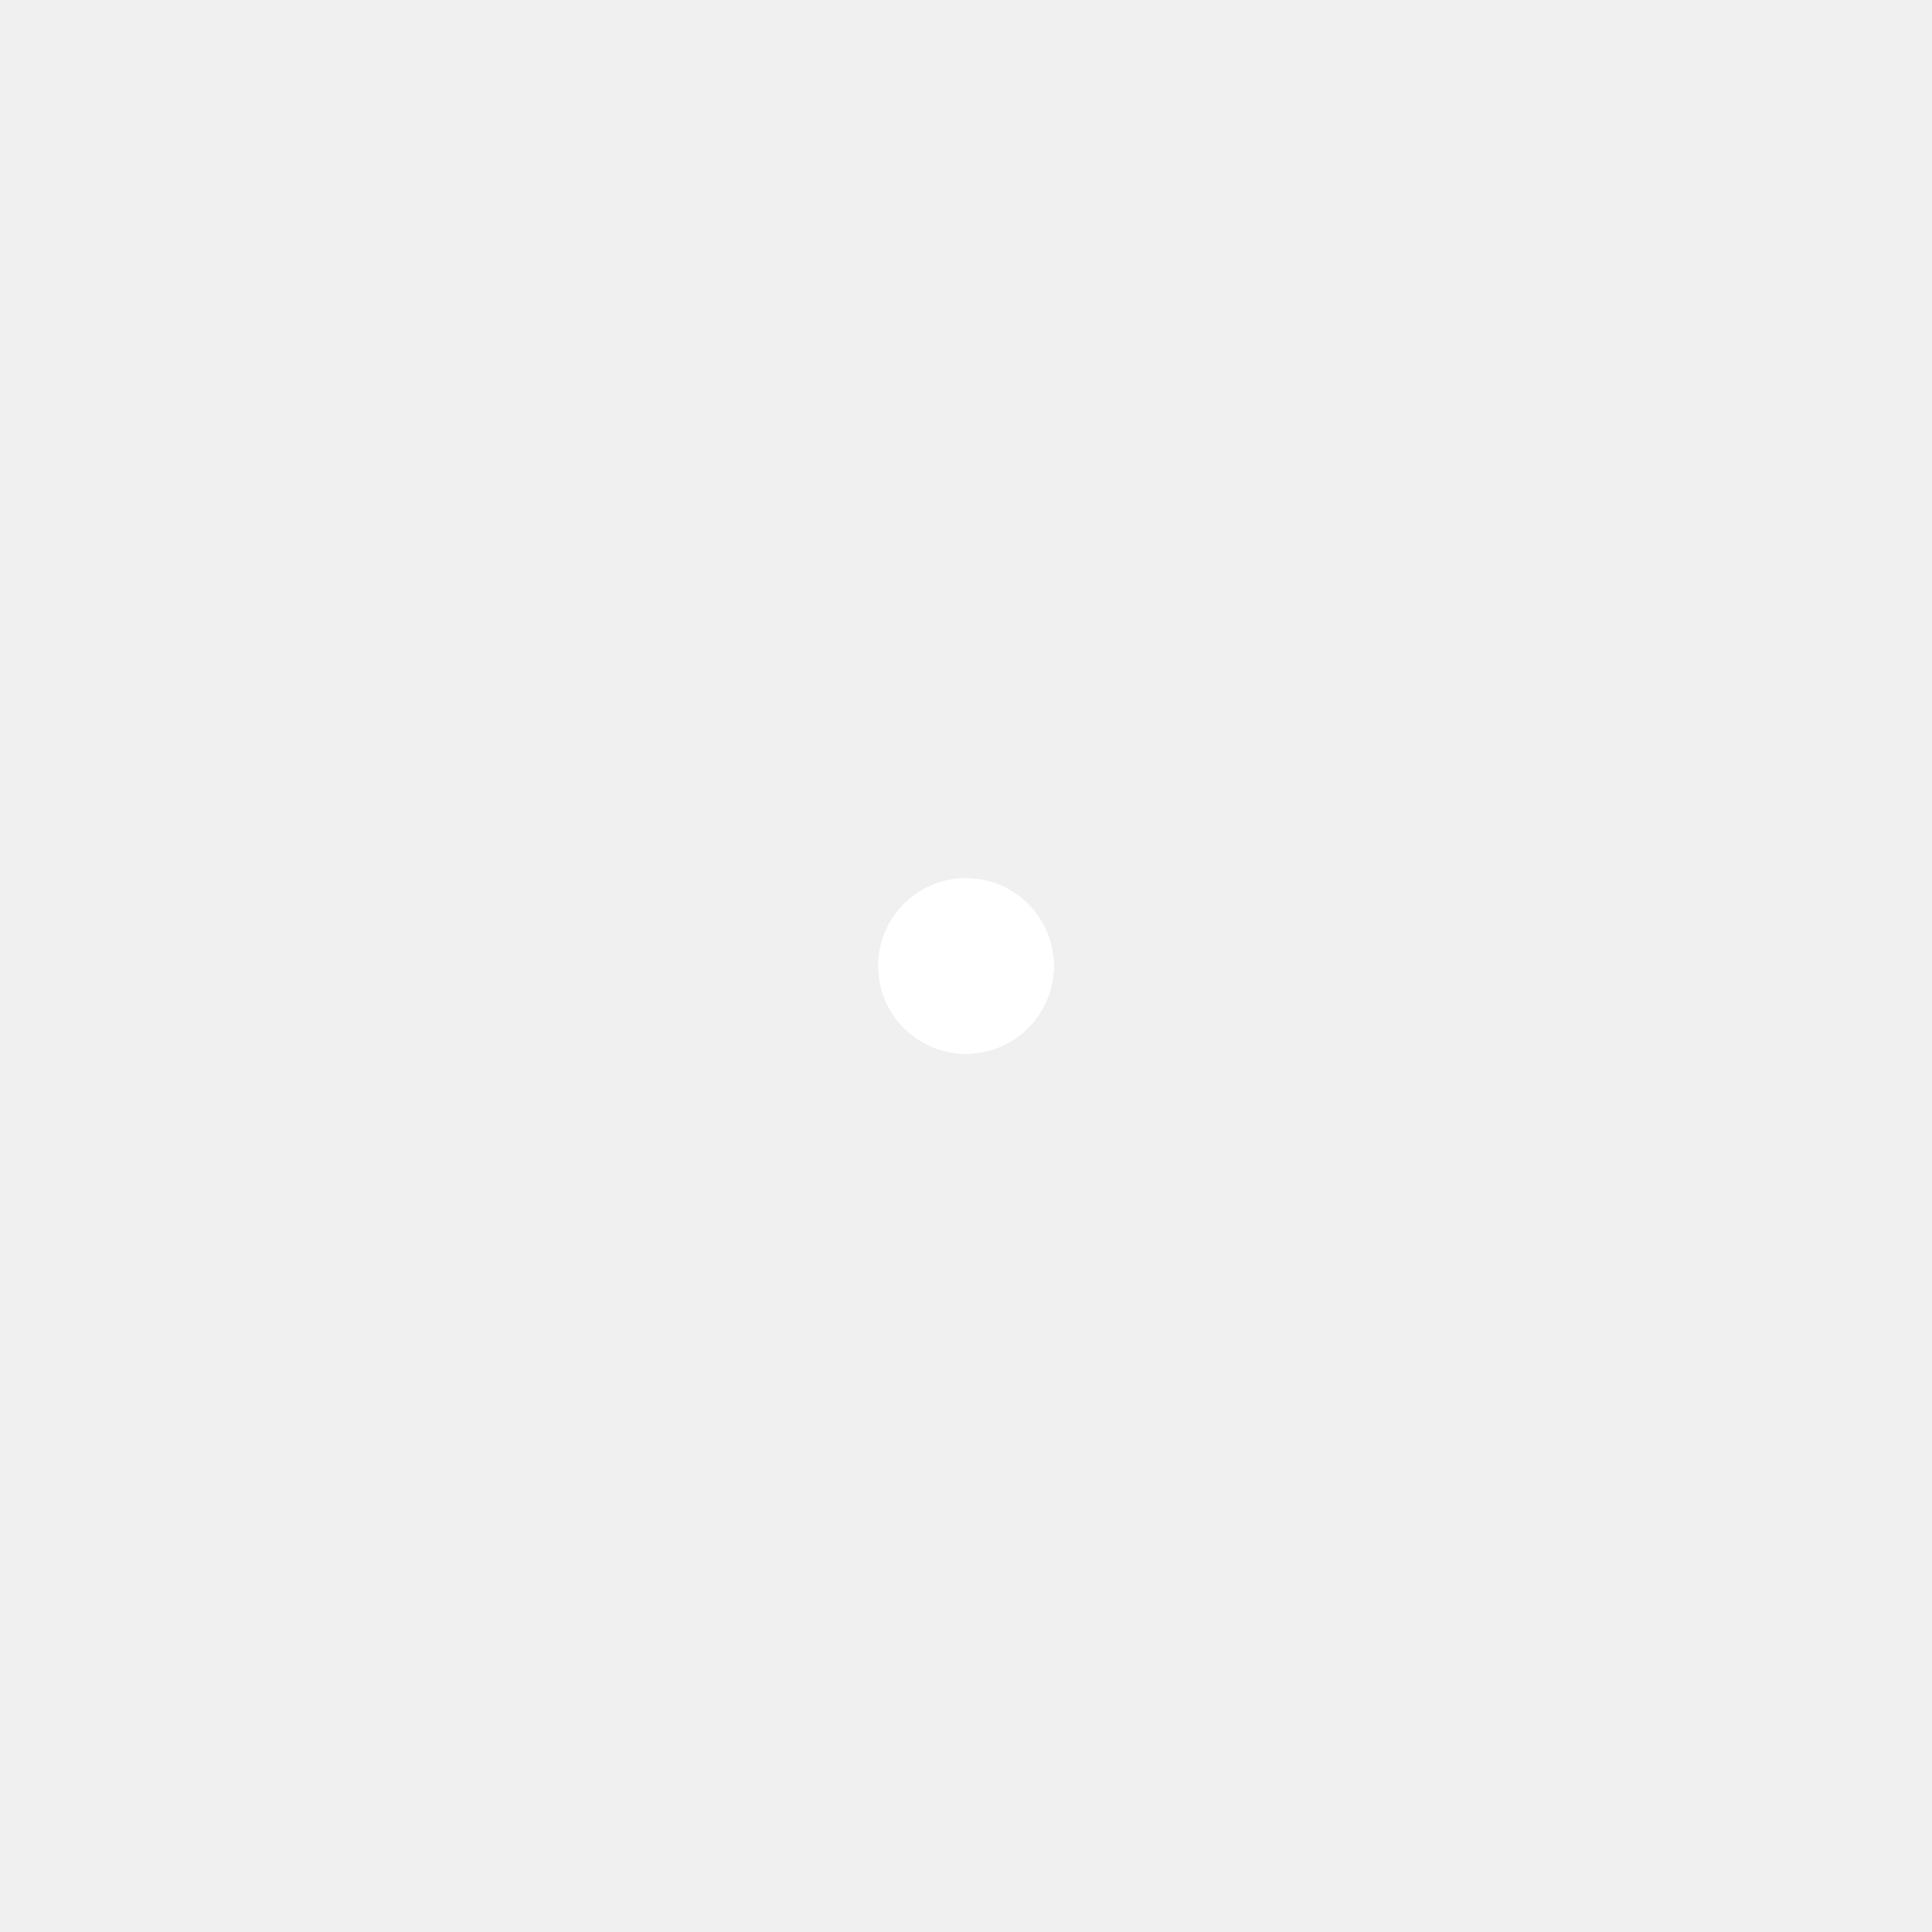
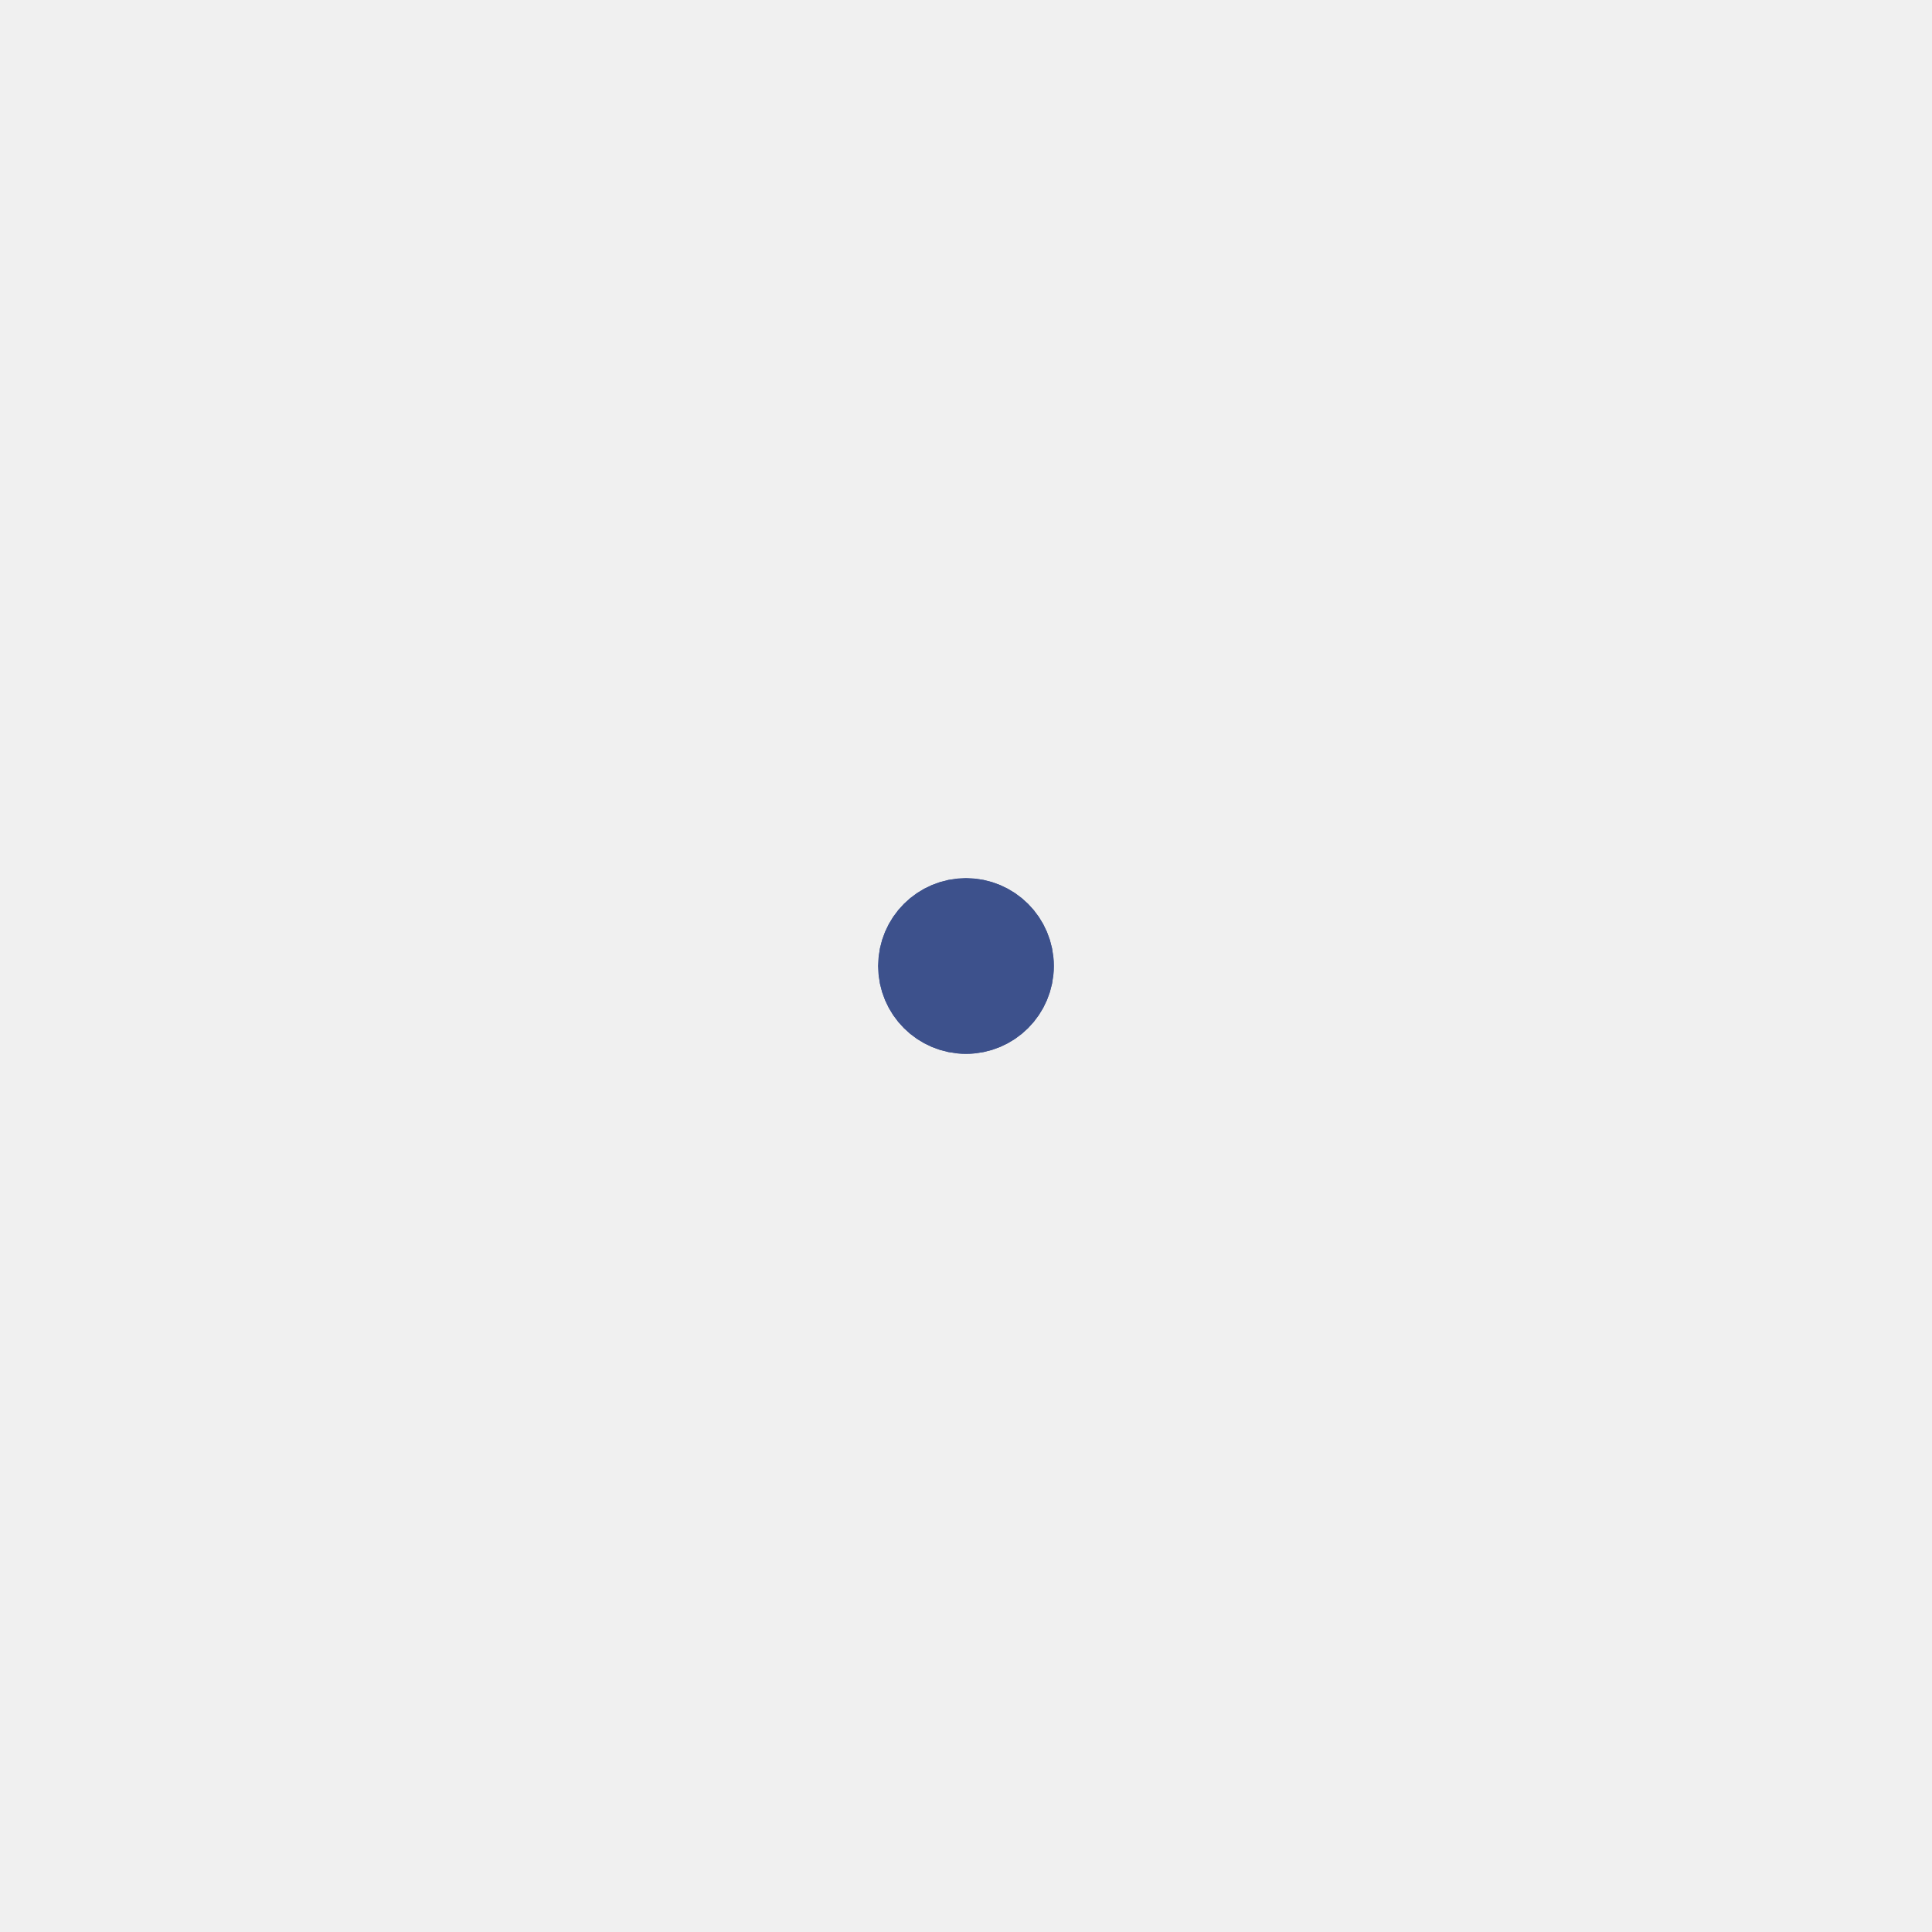
- <svg xmlns="http://www.w3.org/2000/svg" width="44" height="44" viewBox="0 0 44 44" stroke="#fff">
+ <svg xmlns="http://www.w3.org/2000/svg" width="44" height="44" viewBox="0 0 44 44" stroke="#3d518c">
  <g fill="none" fill-rule="evenodd" stroke-width="2">
    <circle cx="22" cy="22" r="1">
      <animate attributeName="r" begin="0s" dur="1.8s" values="1; 20" calcMode="spline" keyTimes="0; 1" keySplines="0.165, 0.84, 0.44, 1" repeatCount="indefinite" />
      <animate attributeName="stroke-opacity" begin="0s" dur="1.8s" values="1; 0" calcMode="spline" keyTimes="0; 1" keySplines="0.3, 0.61, 0.355, 1" repeatCount="indefinite" />
    </circle>
    <circle cx="22" cy="22" r="1">
      <animate attributeName="r" begin="-0.9s" dur="1.8s" values="1; 20" calcMode="spline" keyTimes="0; 1" keySplines="0.165, 0.84, 0.44, 1" repeatCount="indefinite" />
      <animate attributeName="stroke-opacity" begin="-0.9s" dur="1.8s" values="1; 0" calcMode="spline" keyTimes="0; 1" keySplines="0.3, 0.61, 0.355, 1" repeatCount="indefinite" />
    </circle>
  </g>
</svg>
